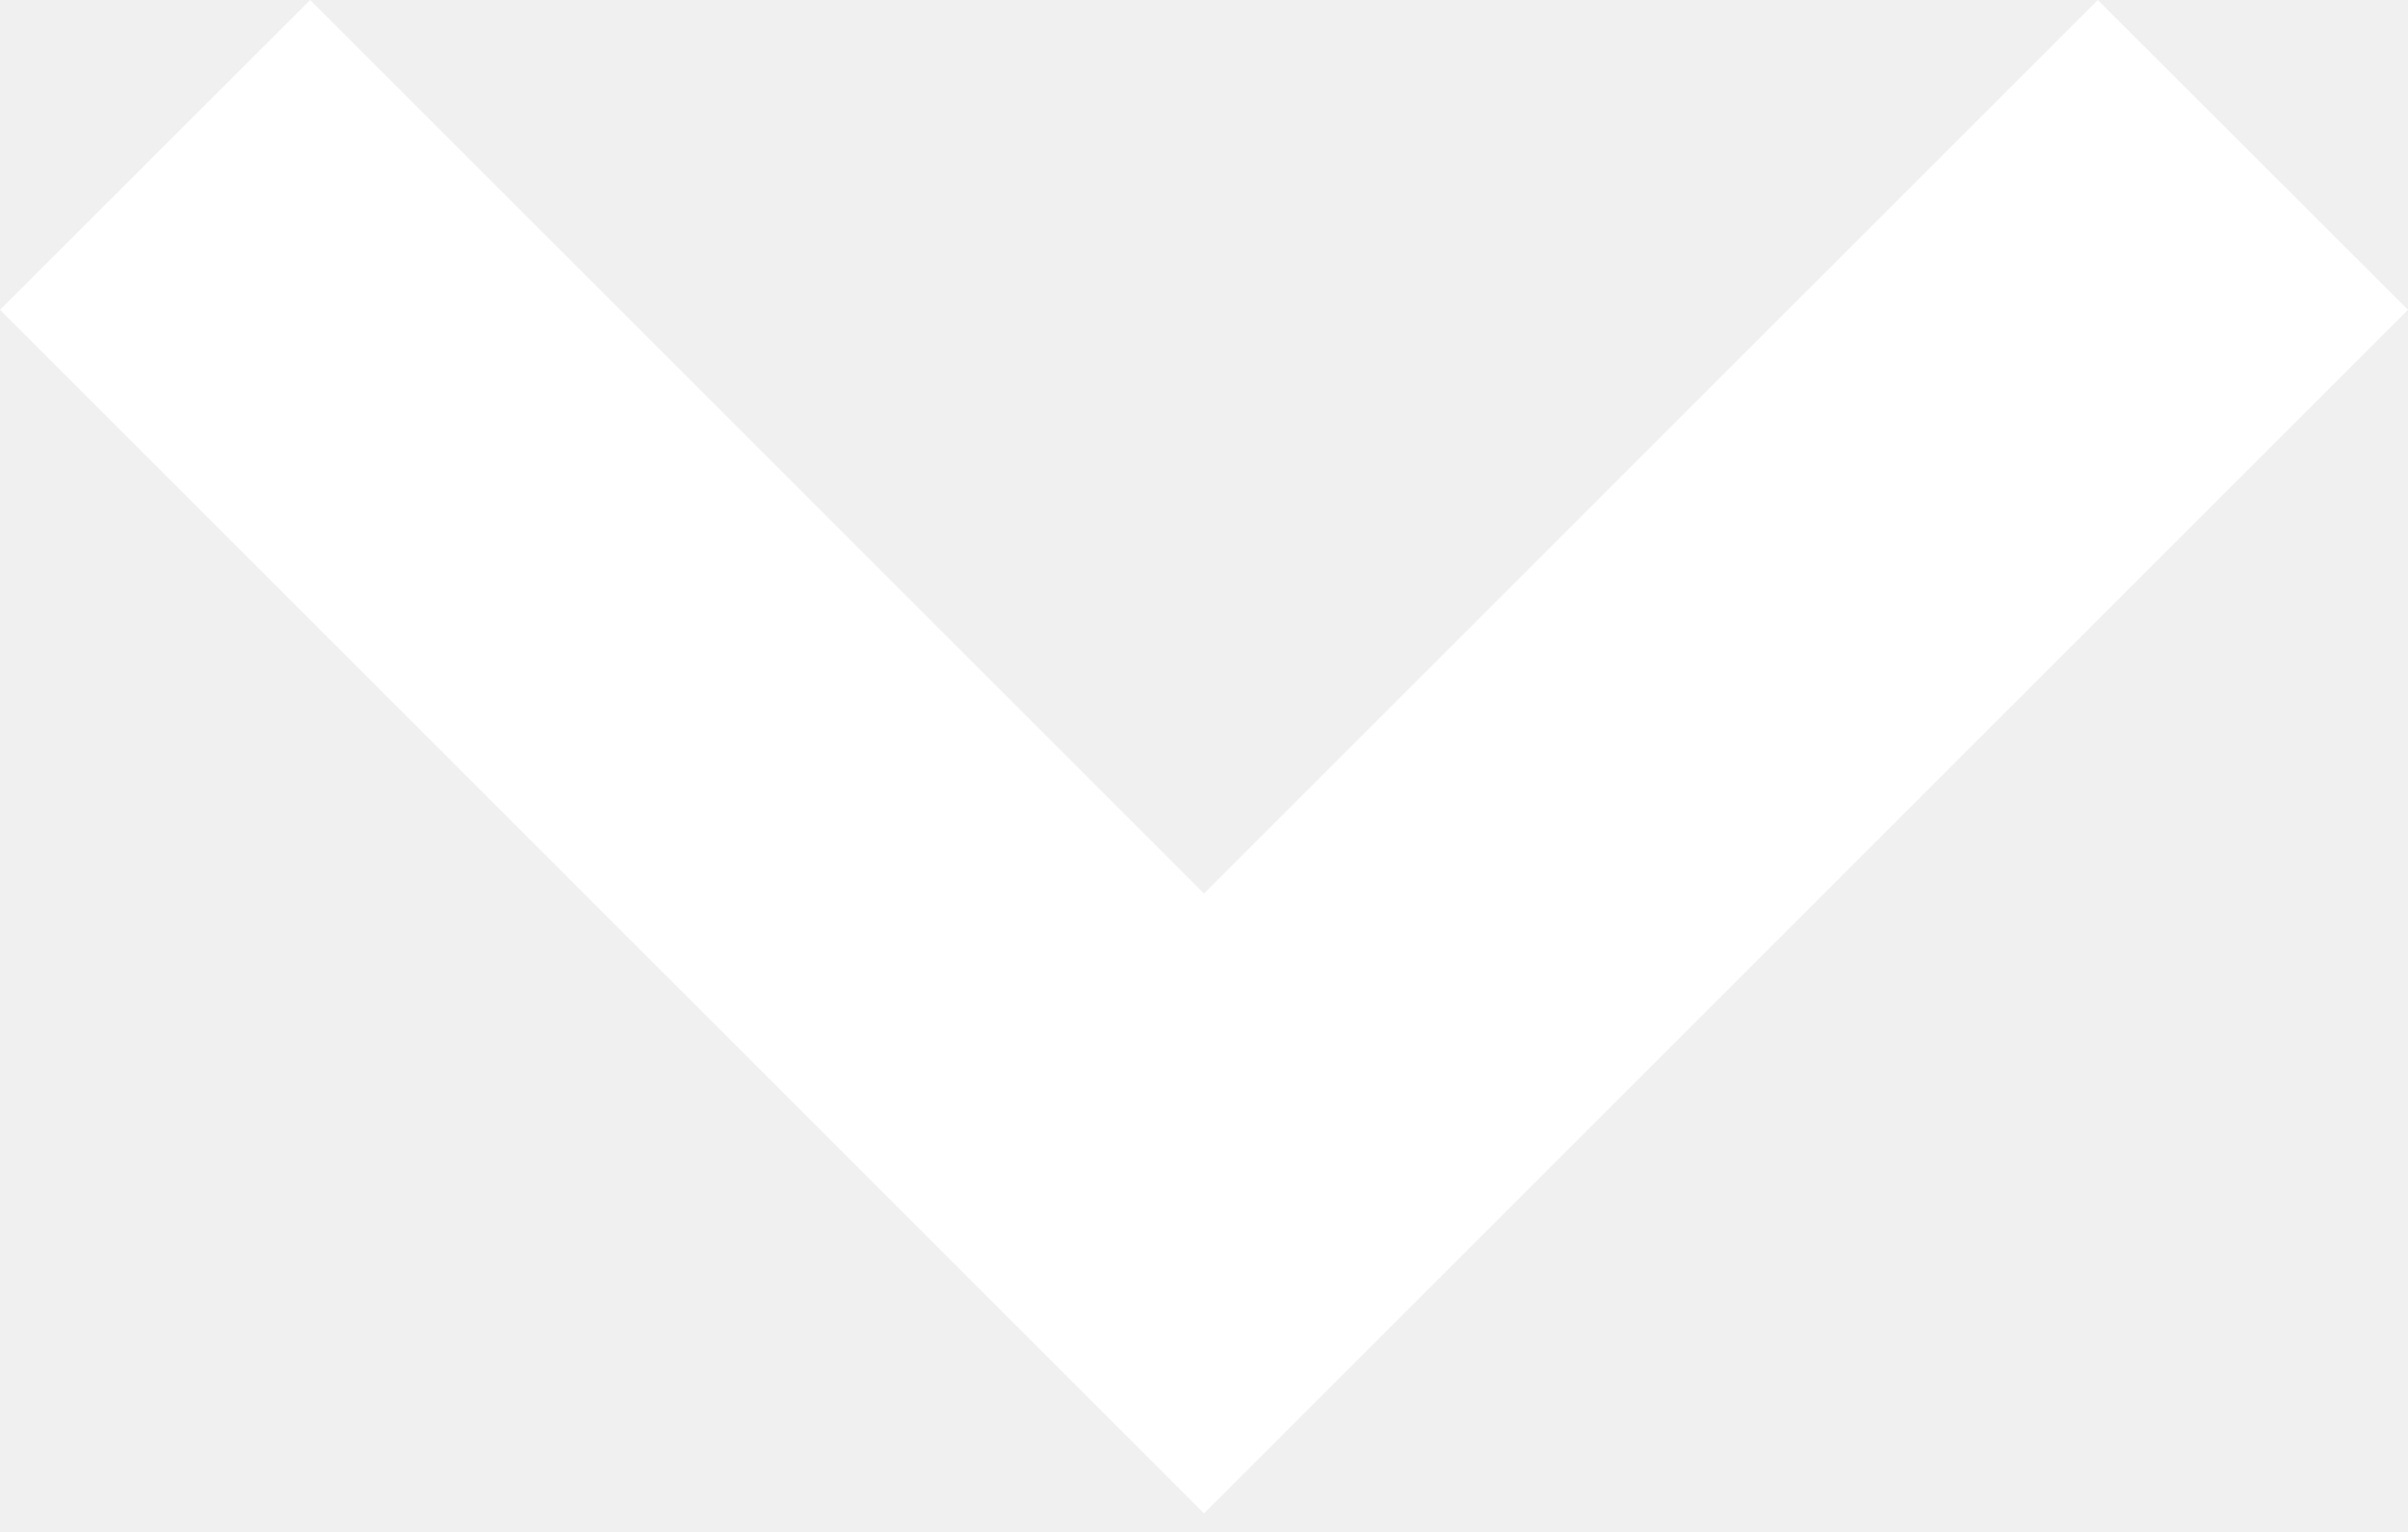
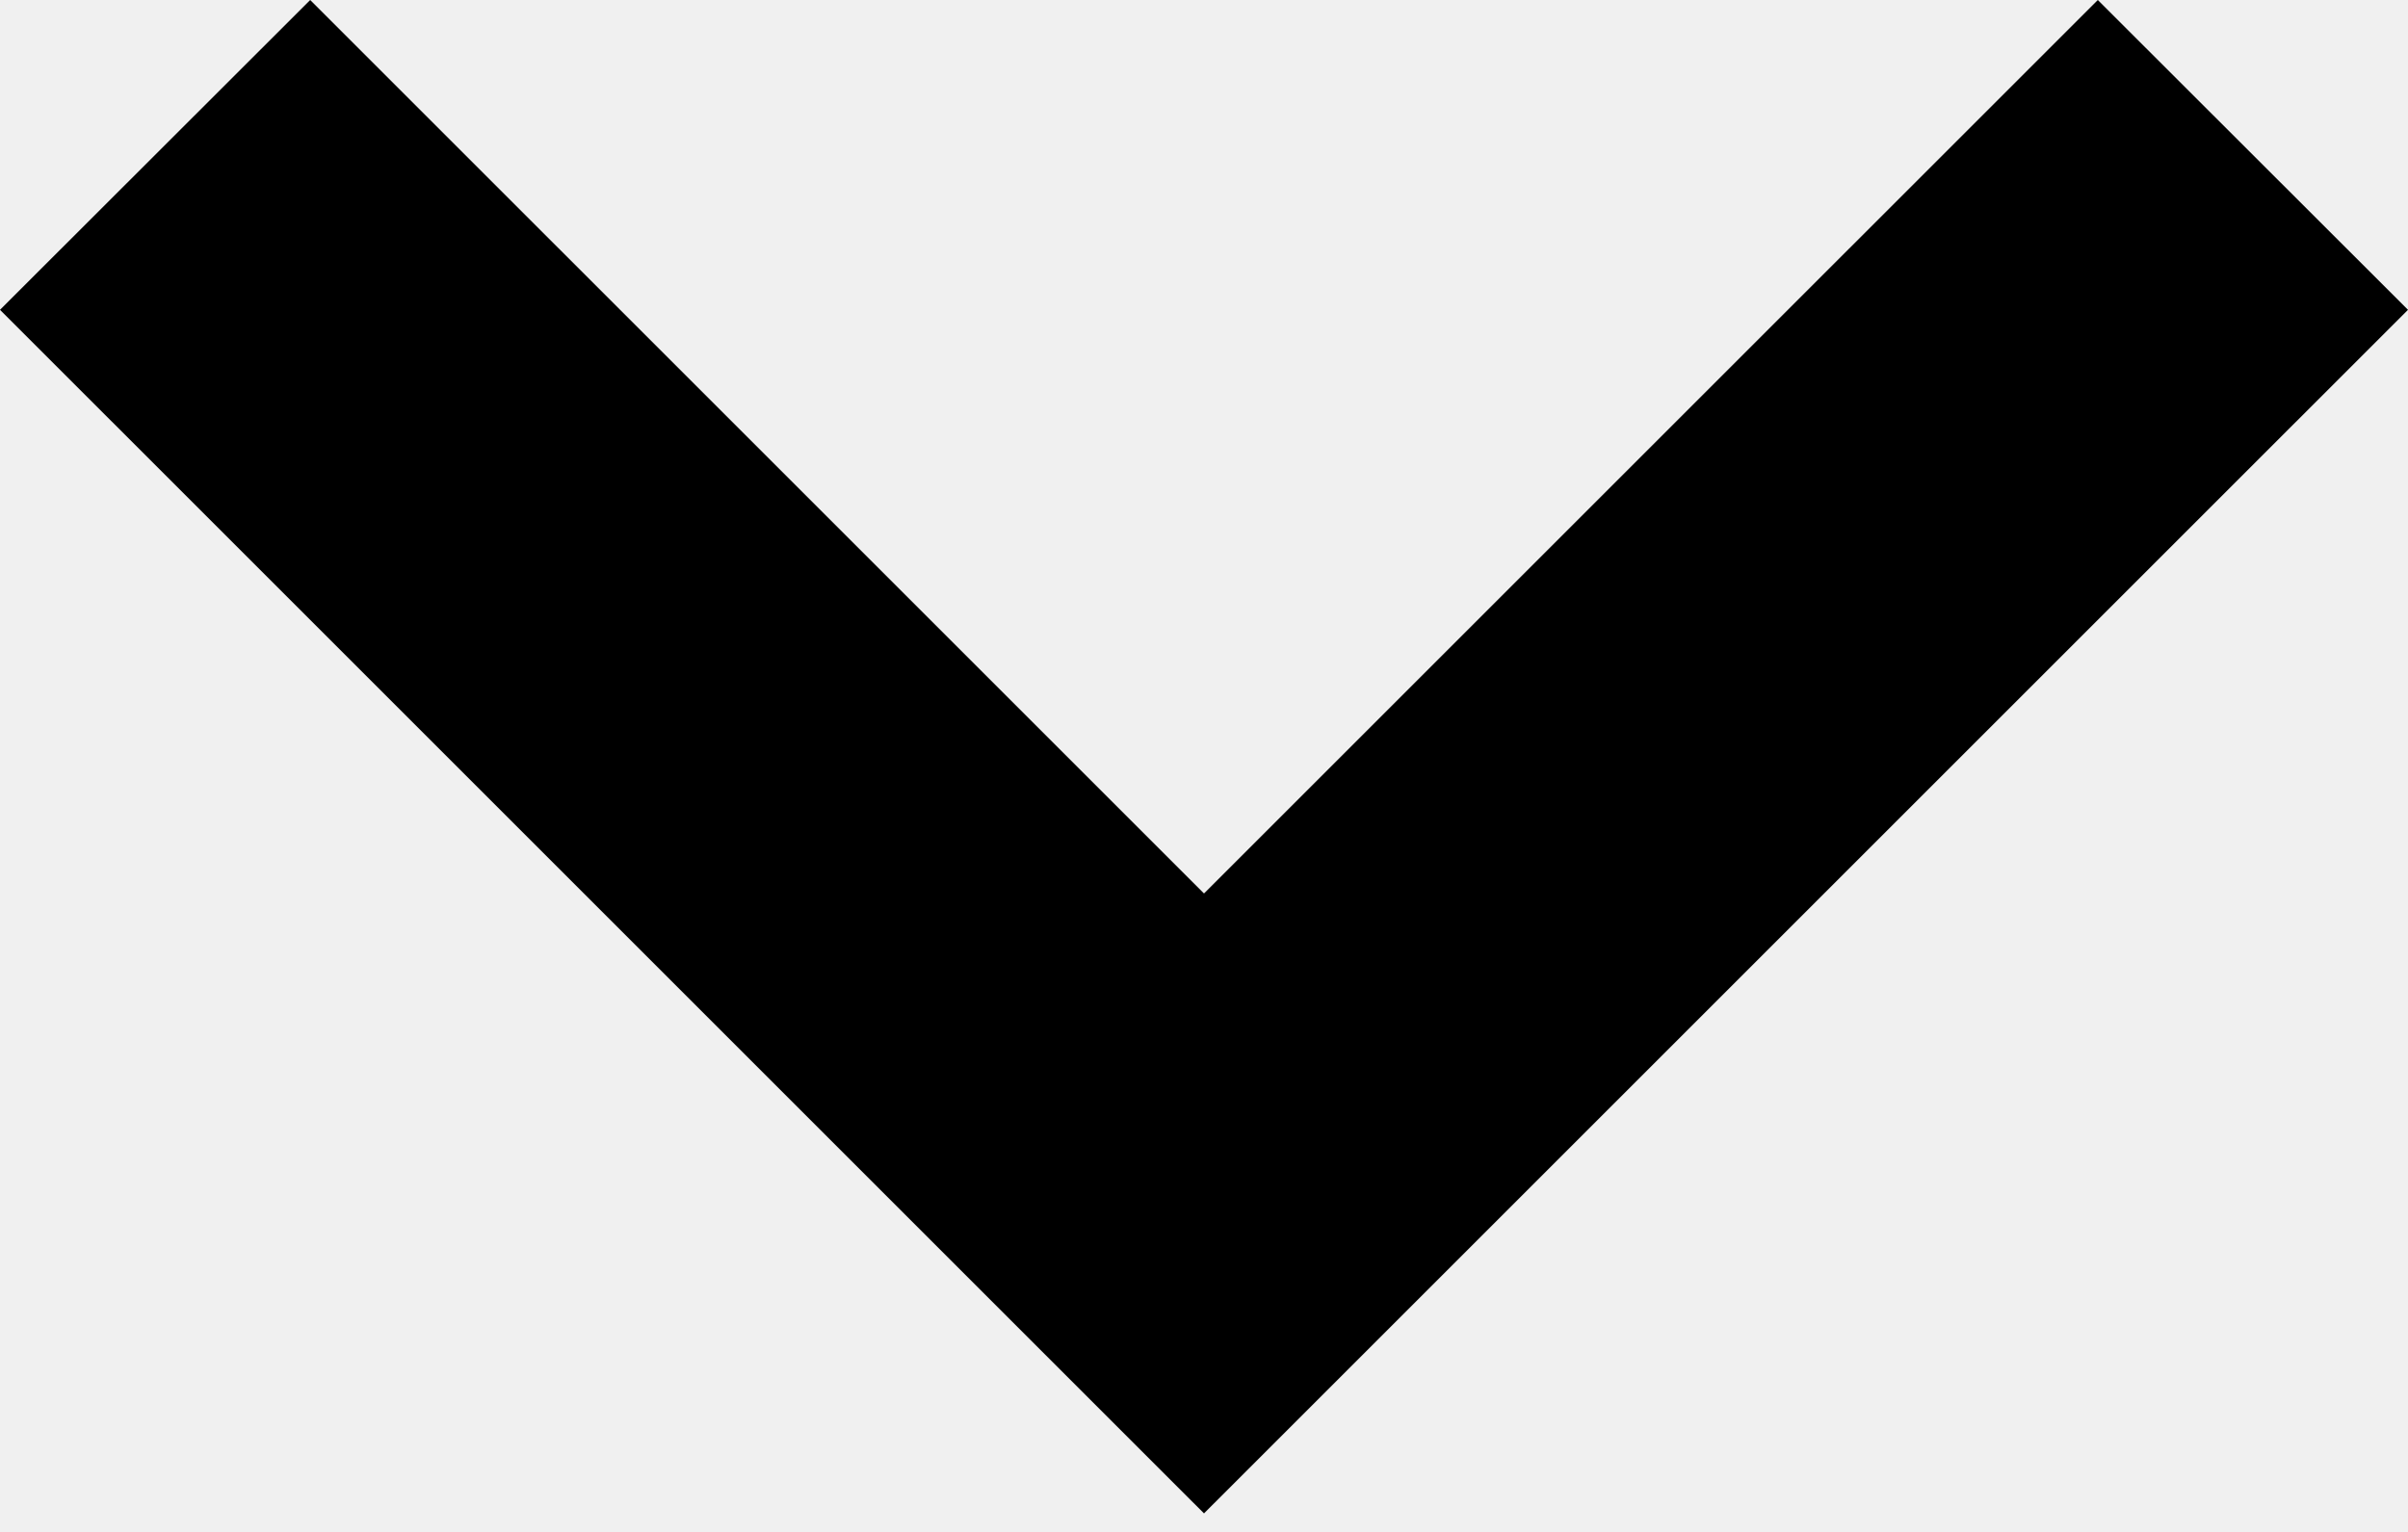
- <svg xmlns="http://www.w3.org/2000/svg" width="33" height="21" viewBox="0 0 33 21" fill="none">
-   <path d="M4.251 3.50025e-05L16.5 12.248L28.749 3.50025e-05L33 4.247L16.5 20.746L-1.21185e-06 4.247L4.251 3.50025e-05Z" fill="white" />
+ <svg xmlns="http://www.w3.org/2000/svg" width="33" height="21" viewBox="0 0 33 21">
+   <path d="M4.251 3.50025e-05L16.5 12.248L28.749 3.50025e-05L33 4.247L16.5 20.746L-1.21185e-06 4.247L4.251 3.50025e-05Z" />
</svg>
